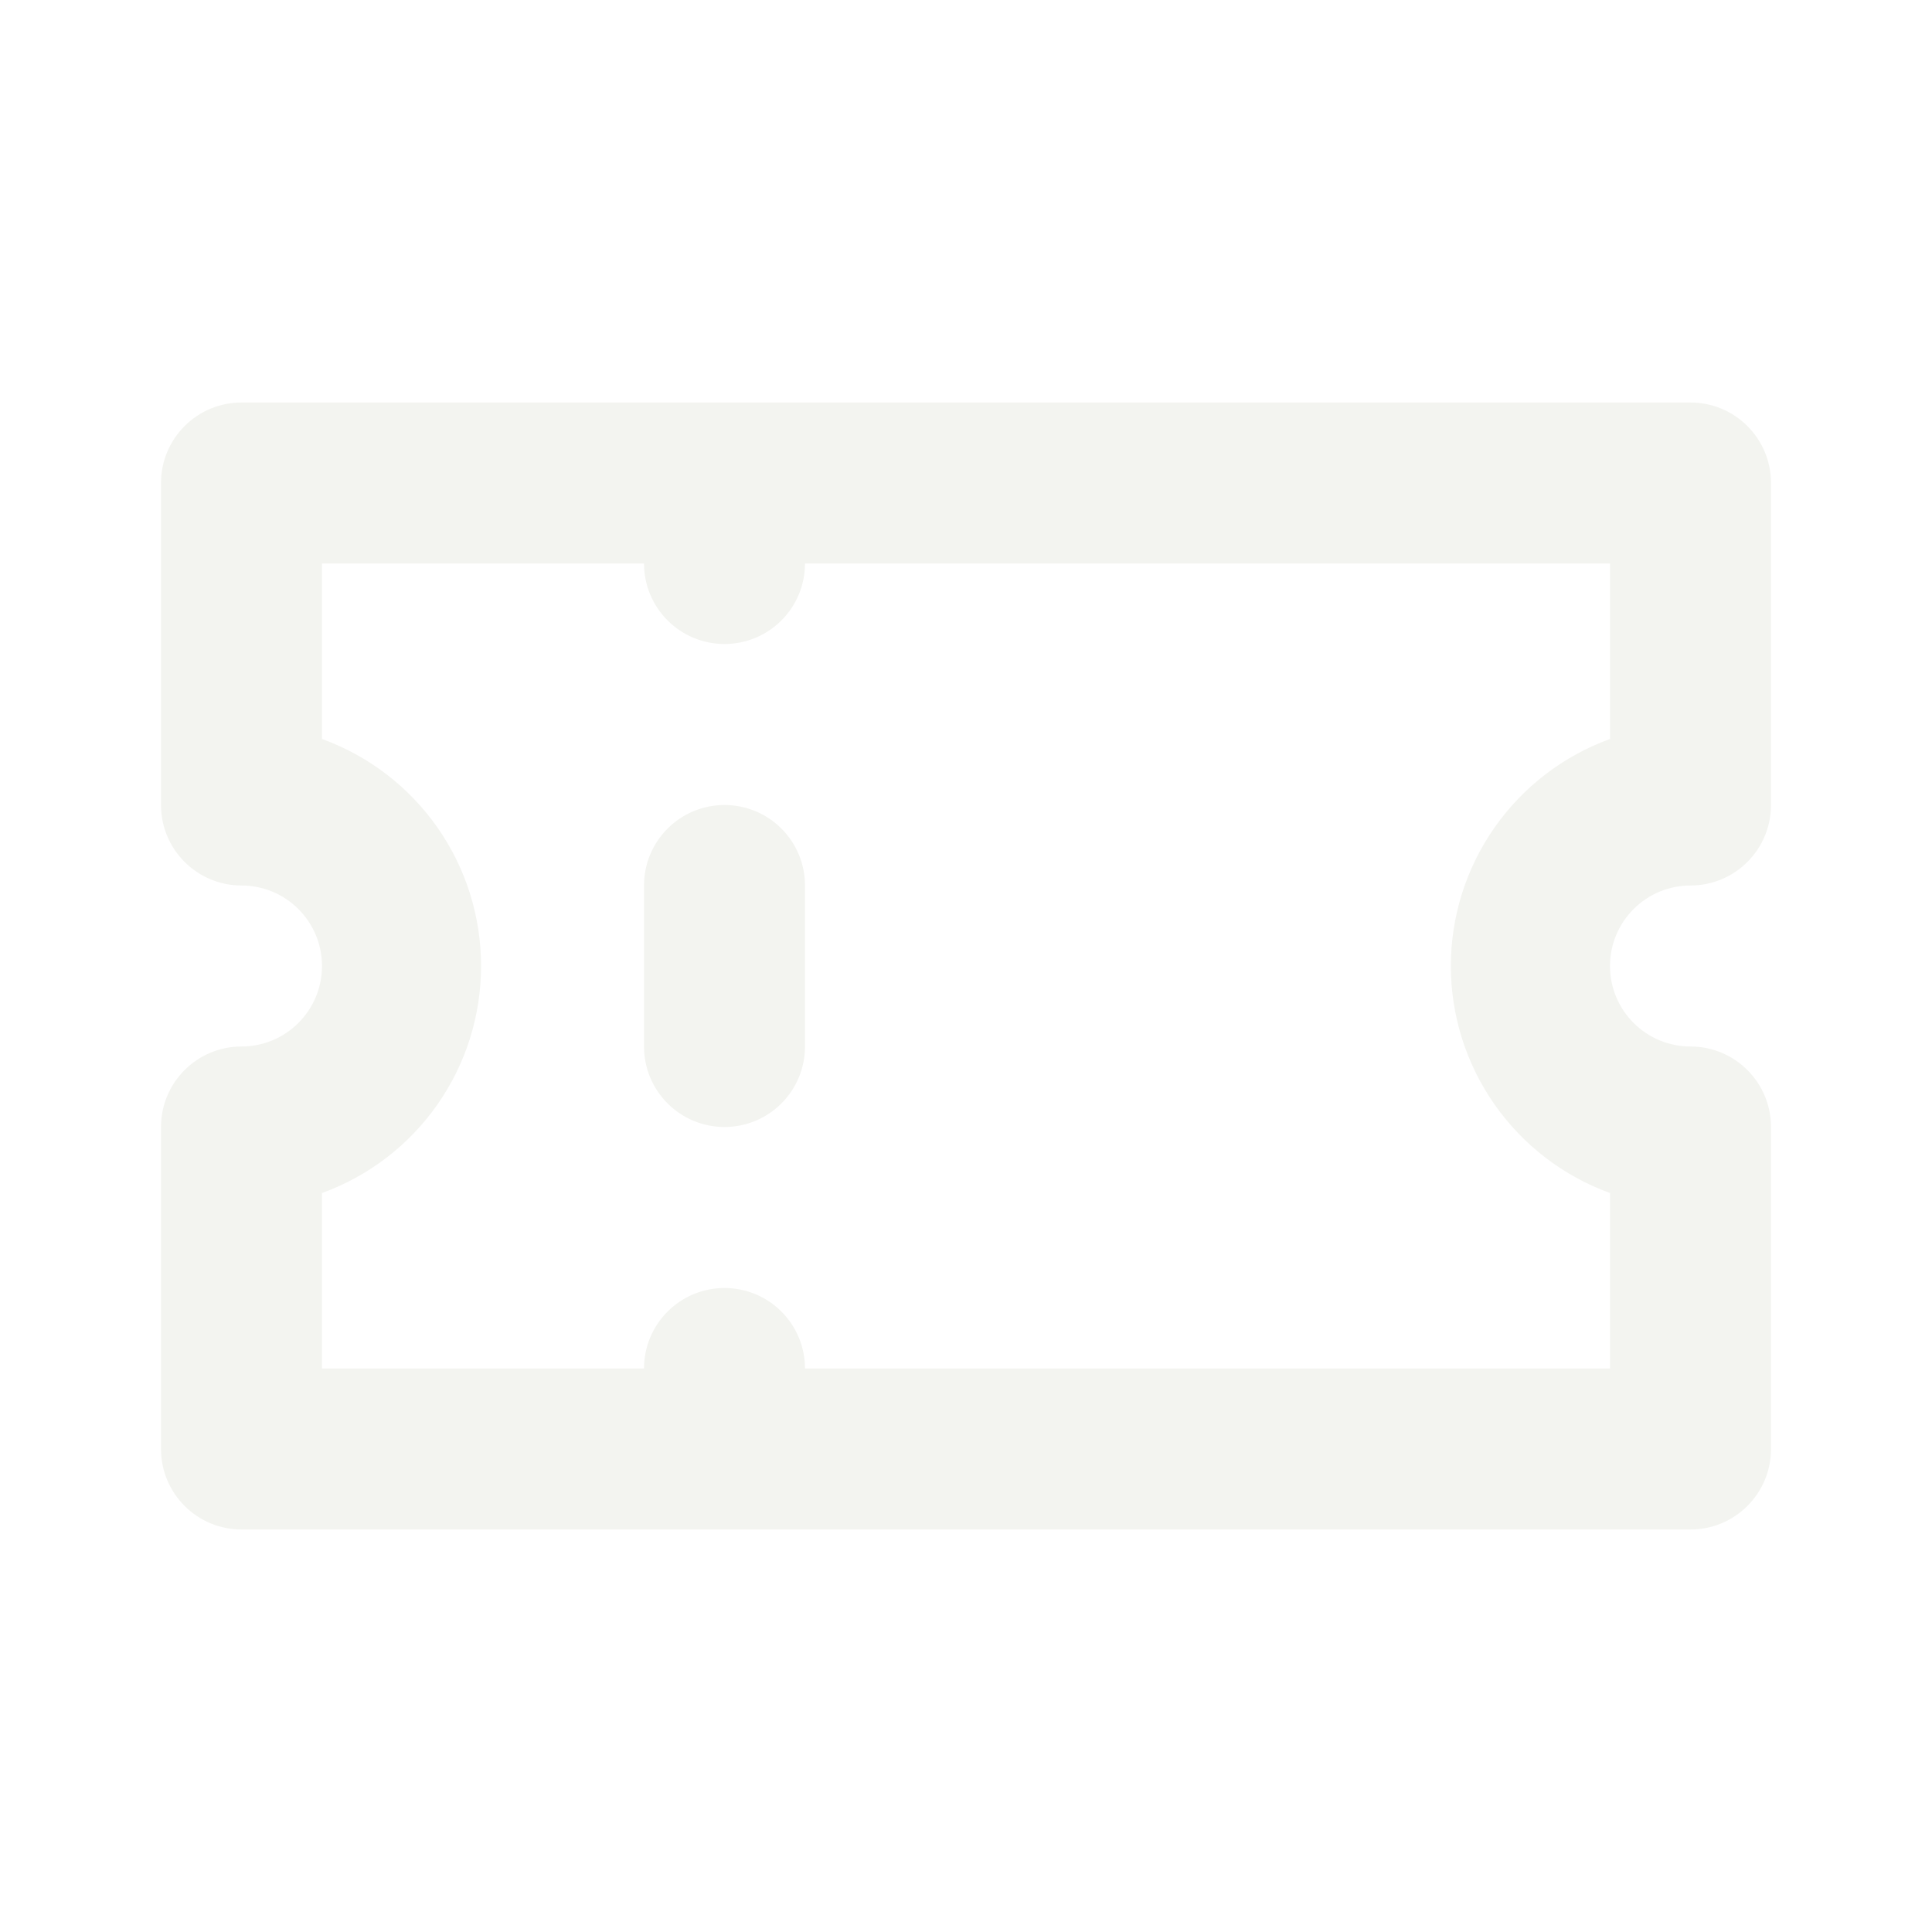
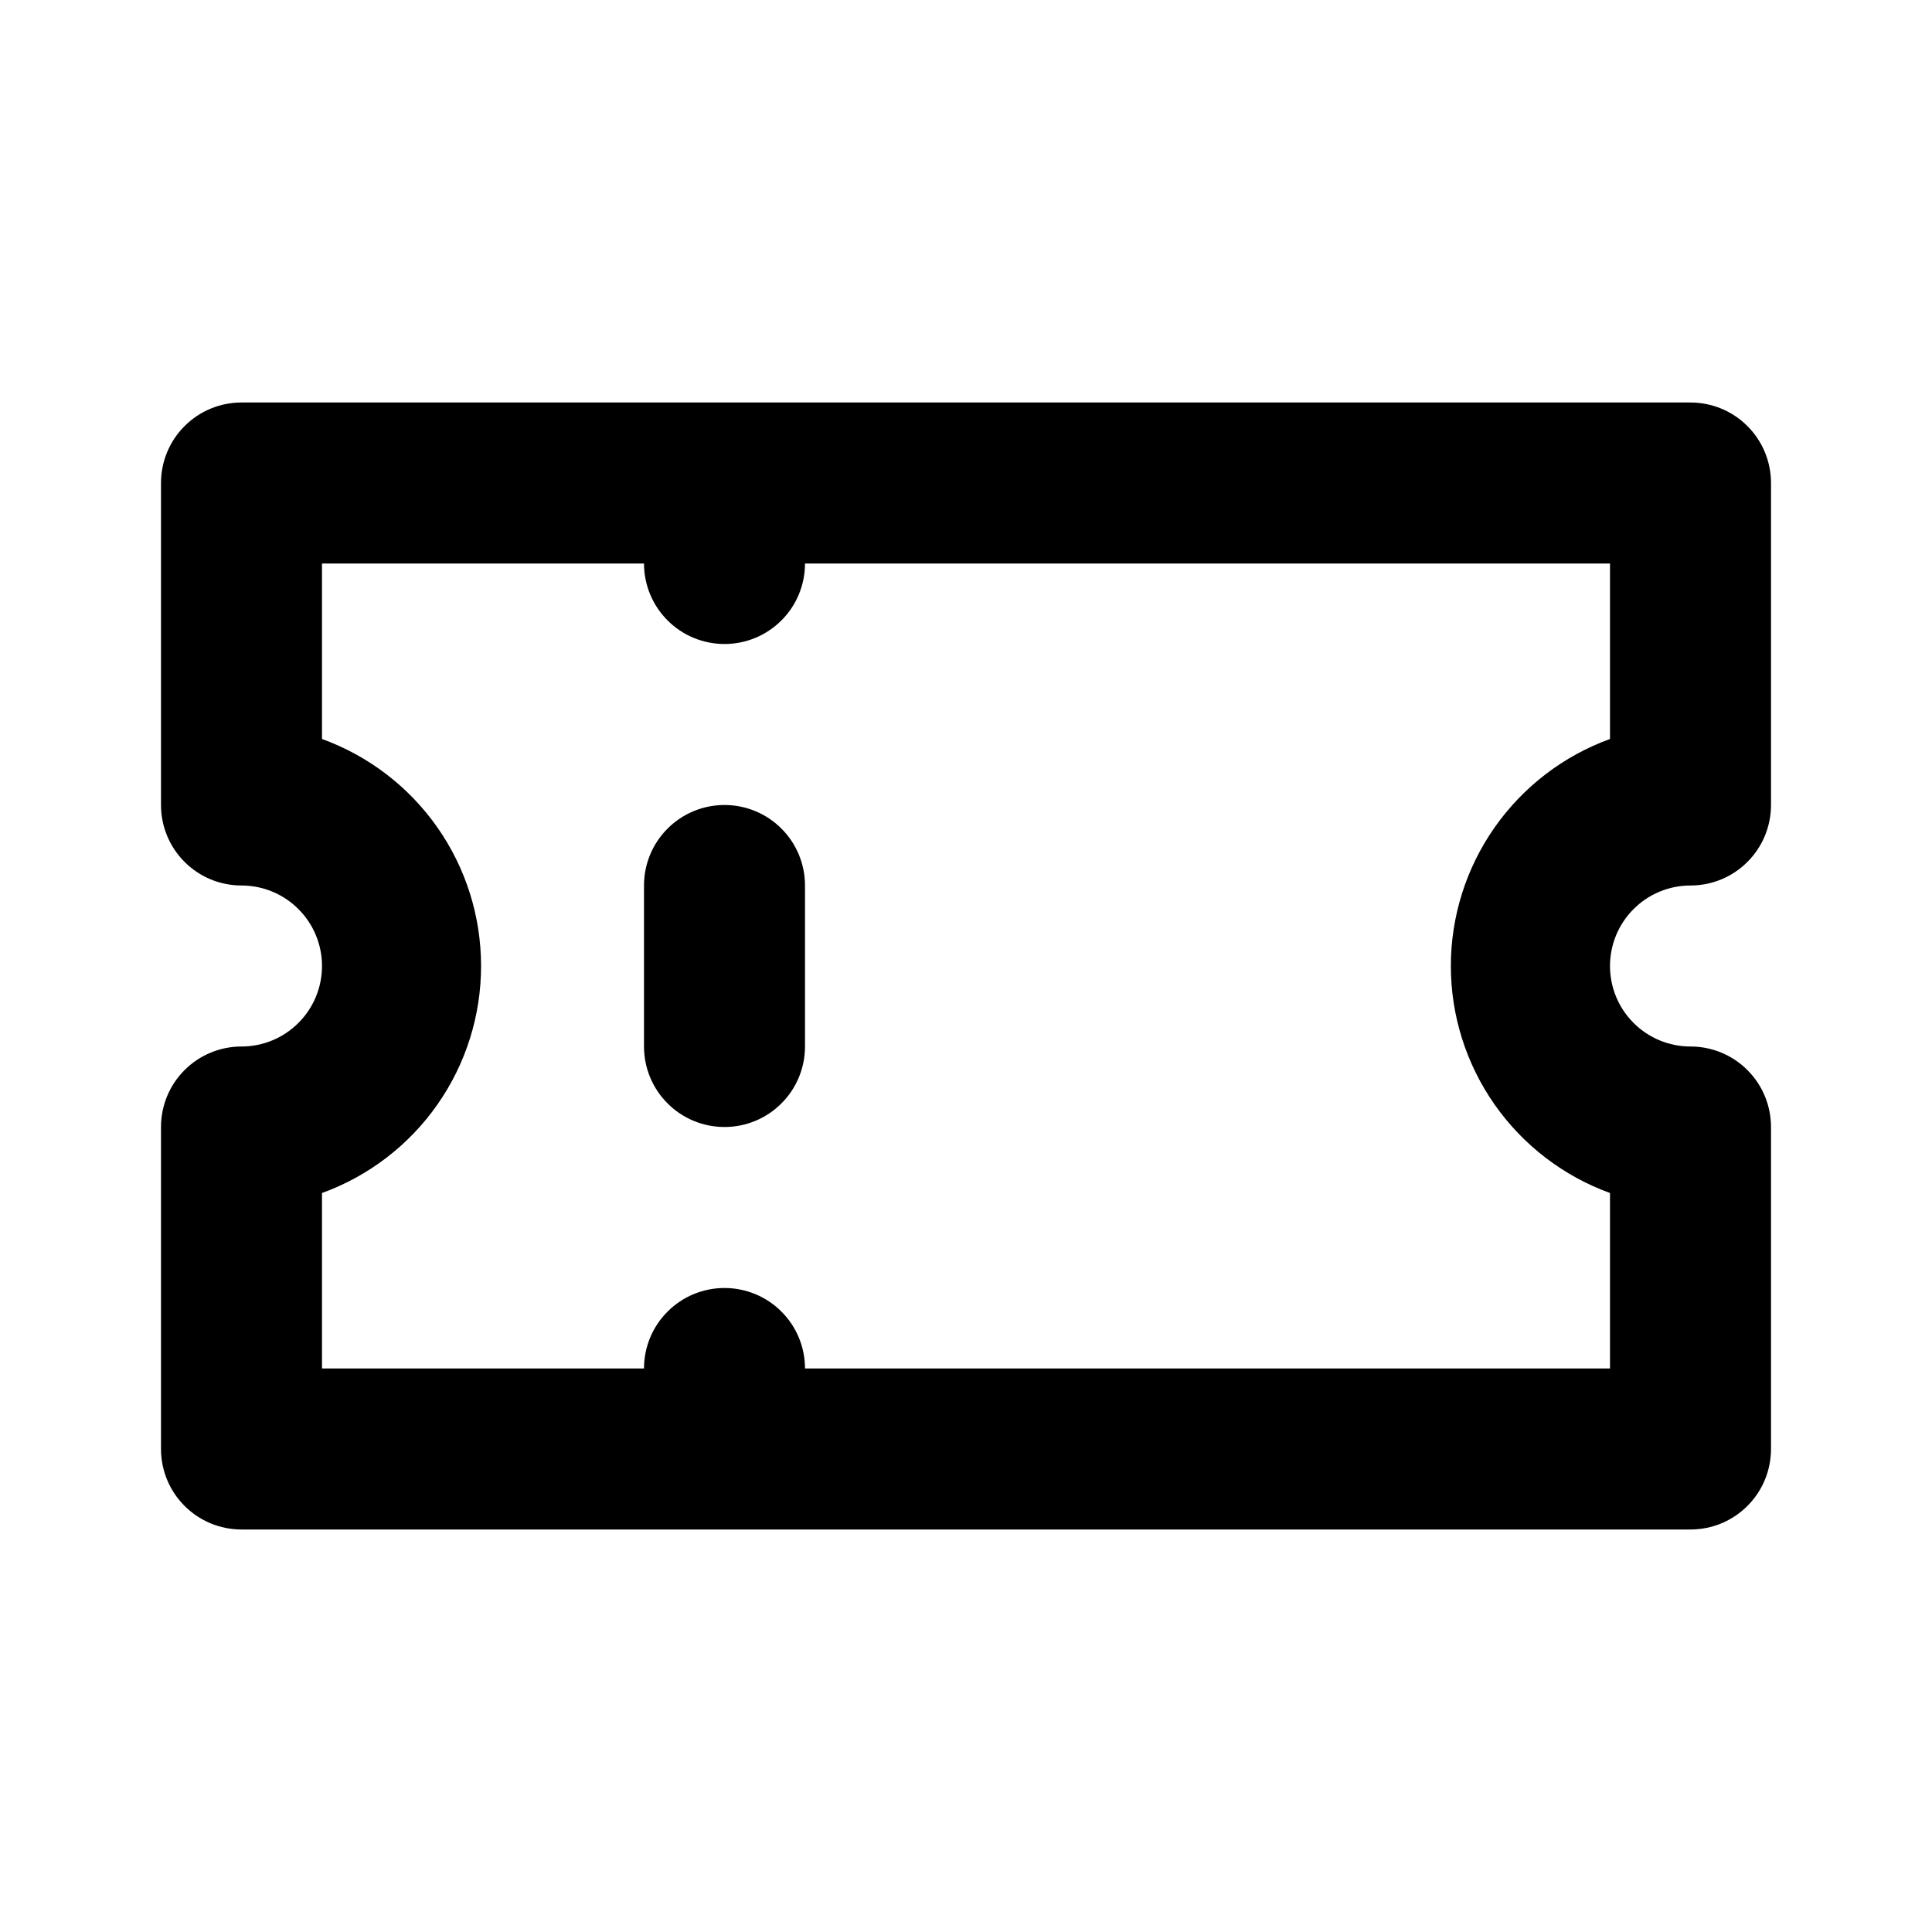
<svg xmlns="http://www.w3.org/2000/svg" width="24" height="24" viewBox="0 0 24 24" fill="none">
-   <path d="M9 10C8.735 10 8.48 10.105 8.293 10.293C8.105 10.48 8 10.735 8 11V13C8 13.265 8.105 13.52 8.293 13.707C8.48 13.895 8.735 14 9 14C9.265 14 9.52 13.895 9.707 13.707C9.895 13.52 10 13.265 10 13V11C10 10.735 9.895 10.48 9.707 10.293C9.52 10.105 9.265 10 9 10ZM21 11C21.265 11 21.52 10.895 21.707 10.707C21.895 10.52 22 10.265 22 10V6C22 5.735 21.895 5.48 21.707 5.293C21.52 5.105 21.265 5 21 5H3C2.735 5 2.48 5.105 2.293 5.293C2.105 5.48 2 5.735 2 6V10C2 10.265 2.105 10.52 2.293 10.707C2.48 10.895 2.735 11 3 11C3.265 11 3.52 11.105 3.707 11.293C3.895 11.48 4 11.735 4 12C4 12.265 3.895 12.52 3.707 12.707C3.52 12.895 3.265 13 3 13C2.735 13 2.48 13.105 2.293 13.293C2.105 13.48 2 13.735 2 14V18C2 18.265 2.105 18.52 2.293 18.707C2.48 18.895 2.735 19 3 19H21C21.265 19 21.52 18.895 21.707 18.707C21.895 18.52 22 18.265 22 18V14C22 13.735 21.895 13.48 21.707 13.293C21.52 13.105 21.265 13 21 13C20.735 13 20.48 12.895 20.293 12.707C20.105 12.52 20 12.265 20 12C20 11.735 20.105 11.48 20.293 11.293C20.48 11.105 20.735 11 21 11ZM20 9.18C19.421 9.39 18.921 9.774 18.567 10.278C18.213 10.783 18.023 11.384 18.023 12C18.023 12.616 18.213 13.217 18.567 13.722C18.921 14.226 19.421 14.61 20 14.82V17H10C10 16.735 9.895 16.48 9.707 16.293C9.52 16.105 9.265 16 9 16C8.735 16 8.48 16.105 8.293 16.293C8.105 16.48 8 16.735 8 17H4V14.82C4.579 14.61 5.08 14.226 5.433 13.722C5.787 13.217 5.976 12.616 5.976 12C5.976 11.384 5.787 10.783 5.433 10.278C5.08 9.774 4.579 9.39 4 9.18V7H8C8 7.265 8.105 7.52 8.293 7.707C8.48 7.895 8.735 8 9 8C9.265 8 9.52 7.895 9.707 7.707C9.895 7.52 10 7.265 10 7H20V9.18Z" fill="#F3F4F0" />
+   <path d="M9 10C8.735 10 8.48 10.105 8.293 10.293C8.105 10.48 8 10.735 8 11V13C8 13.265 8.105 13.52 8.293 13.707C8.48 13.895 8.735 14 9 14C9.265 14 9.52 13.895 9.707 13.707C9.895 13.52 10 13.265 10 13V11C10 10.735 9.895 10.48 9.707 10.293C9.52 10.105 9.265 10 9 10ZM21 11C21.265 11 21.52 10.895 21.707 10.707C21.895 10.52 22 10.265 22 10V6C22 5.735 21.895 5.48 21.707 5.293C21.52 5.105 21.265 5 21 5H3C2.735 5 2.48 5.105 2.293 5.293C2.105 5.48 2 5.735 2 6V10C2 10.265 2.105 10.52 2.293 10.707C2.48 10.895 2.735 11 3 11C3.265 11 3.52 11.105 3.707 11.293C3.895 11.48 4 11.735 4 12C4 12.265 3.895 12.52 3.707 12.707C3.52 12.895 3.265 13 3 13C2.735 13 2.48 13.105 2.293 13.293C2.105 13.48 2 13.735 2 14V18C2 18.265 2.105 18.52 2.293 18.707C2.48 18.895 2.735 19 3 19H21C21.265 19 21.52 18.895 21.707 18.707C21.895 18.52 22 18.265 22 18V14C22 13.735 21.895 13.48 21.707 13.293C21.52 13.105 21.265 13 21 13C20.735 13 20.48 12.895 20.293 12.707C20.105 12.52 20 12.265 20 12C20 11.735 20.105 11.48 20.293 11.293C20.48 11.105 20.735 11 21 11ZM20 9.18C19.421 9.39 18.921 9.774 18.567 10.278C18.213 10.783 18.023 11.384 18.023 12C18.023 12.616 18.213 13.217 18.567 13.722C18.921 14.226 19.421 14.61 20 14.82V17H10C10 16.735 9.895 16.48 9.707 16.293C9.52 16.105 9.265 16 9 16C8.735 16 8.48 16.105 8.293 16.293C8.105 16.48 8 16.735 8 17H4V14.82C4.579 14.61 5.08 14.226 5.433 13.722C5.787 13.217 5.976 12.616 5.976 12C5.976 11.384 5.787 10.783 5.433 10.278C5.08 9.774 4.579 9.39 4 9.18V7H8C8 7.265 8.105 7.52 8.293 7.707C8.48 7.895 8.735 8 9 8C9.265 8 9.52 7.895 9.707 7.707C9.895 7.52 10 7.265 10 7H20V9.18Z" fill="currentColor" />
</svg>
